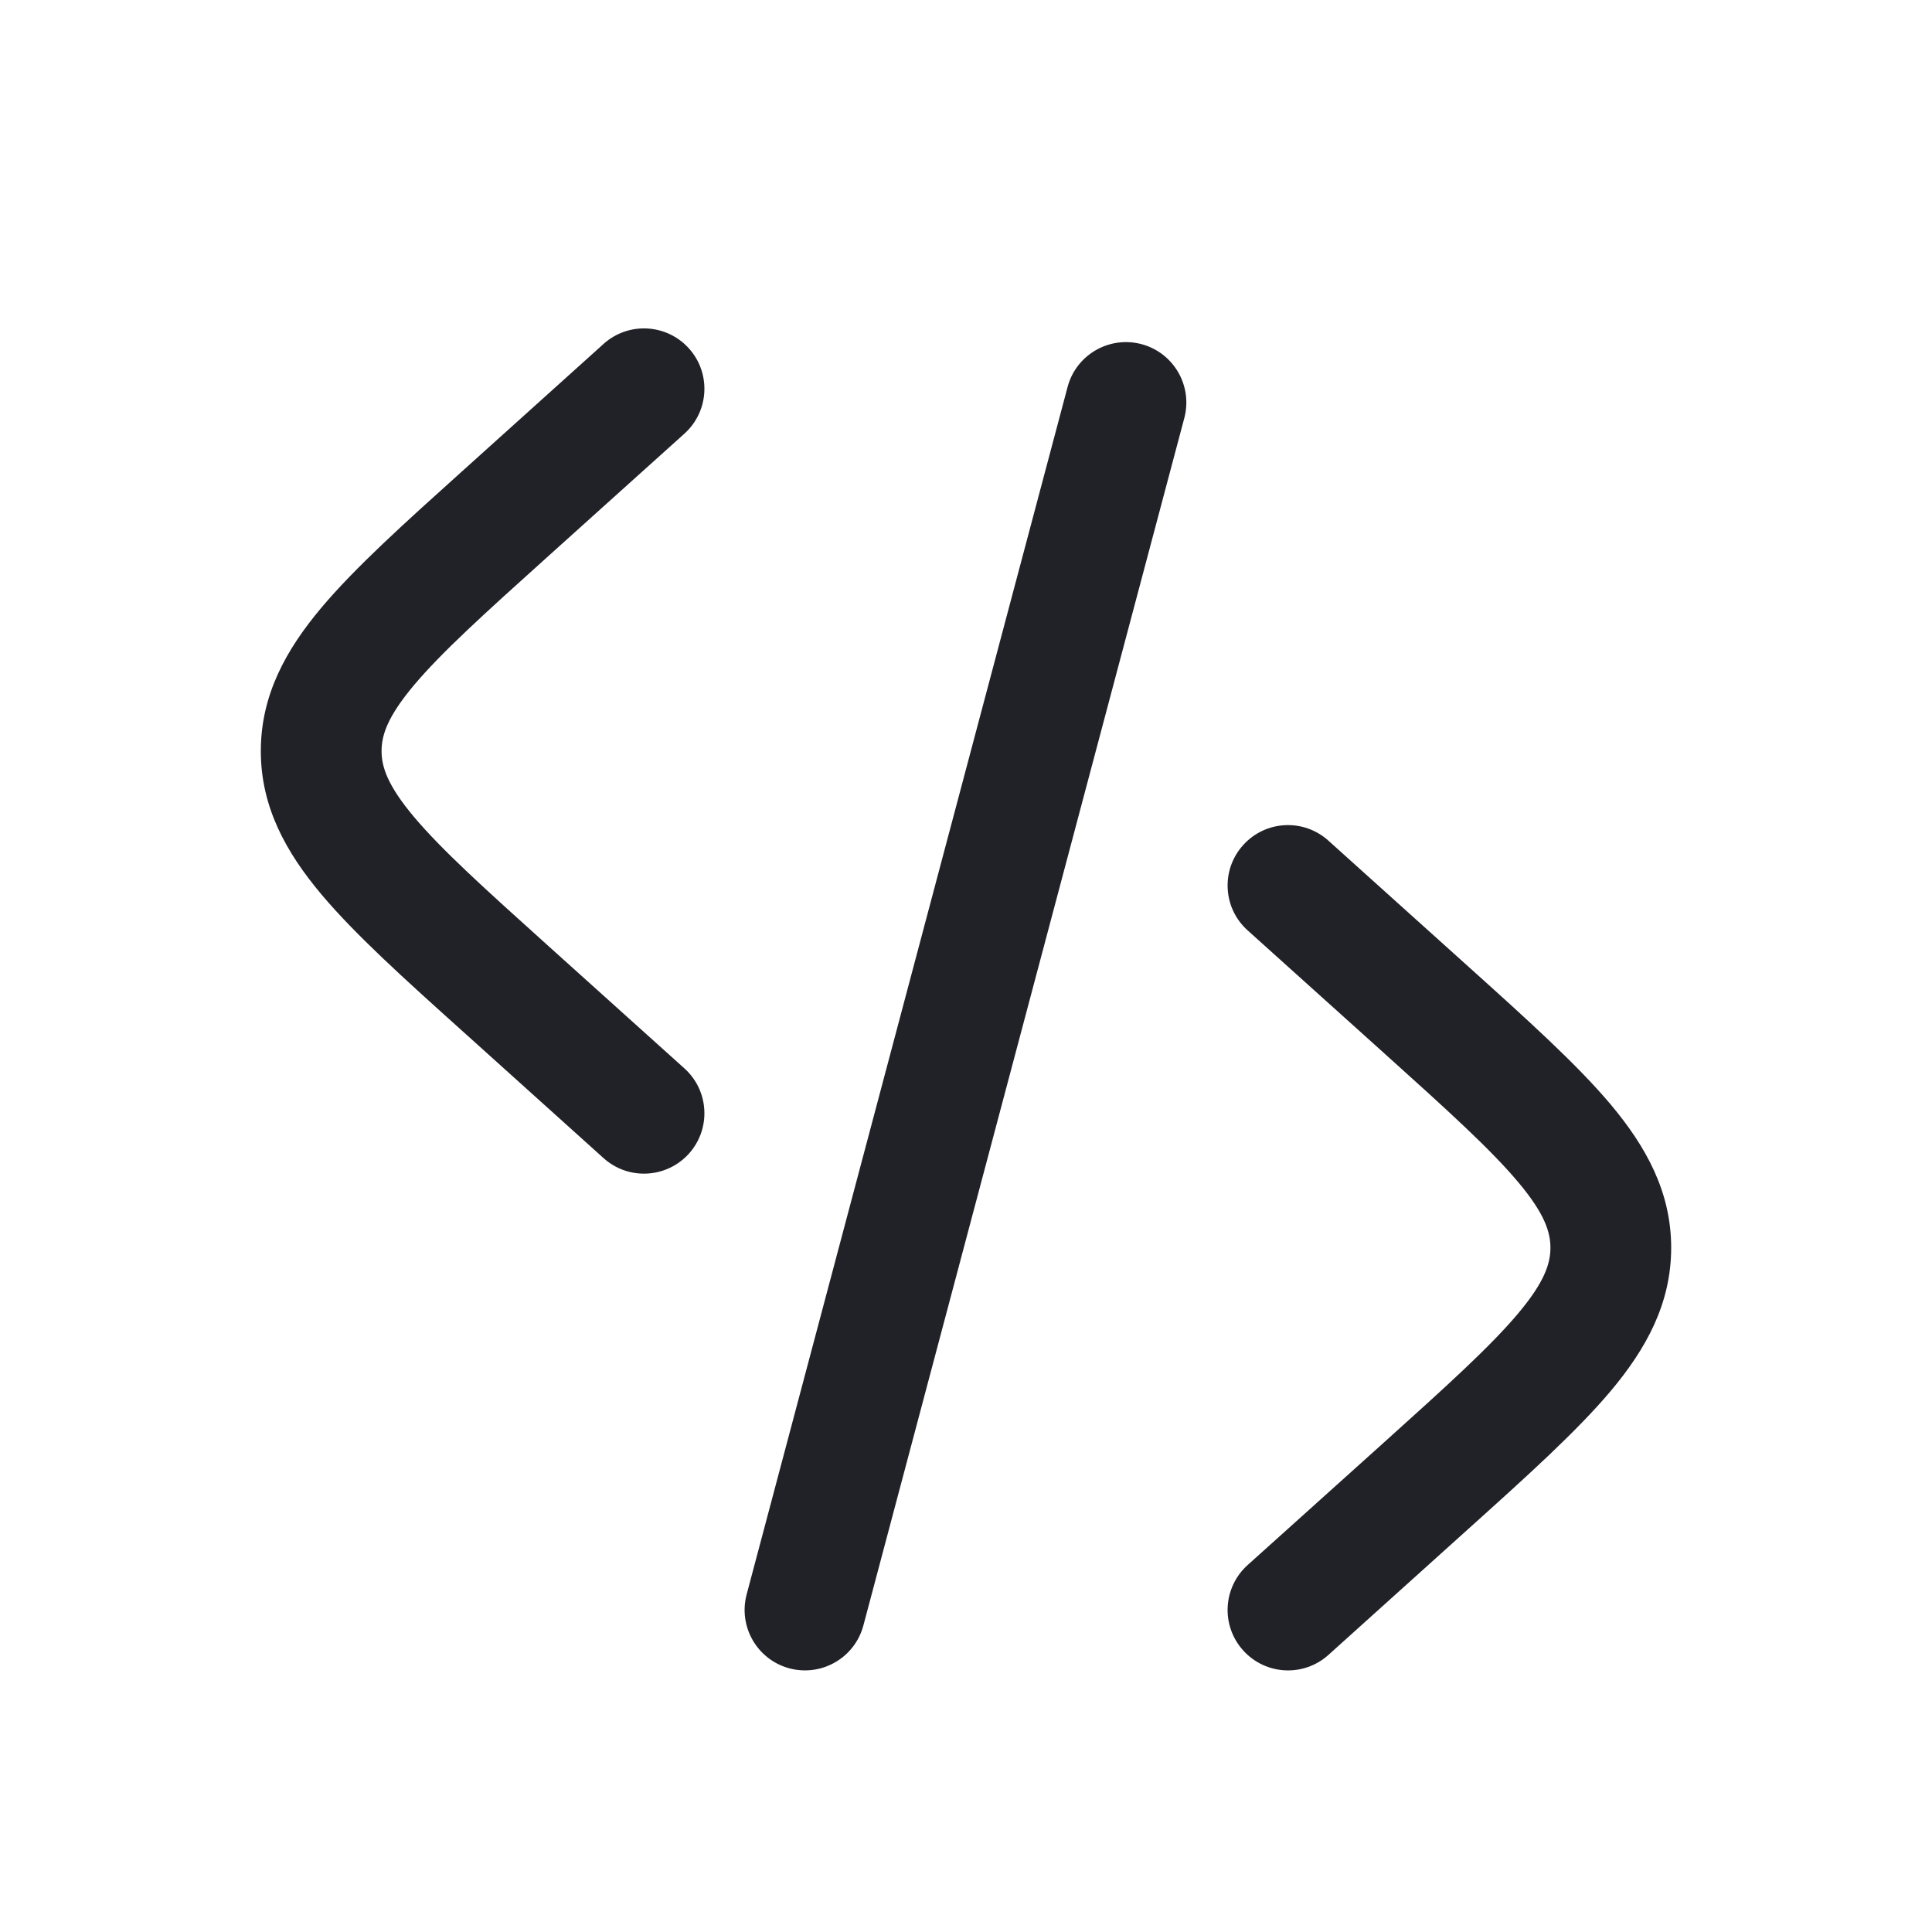
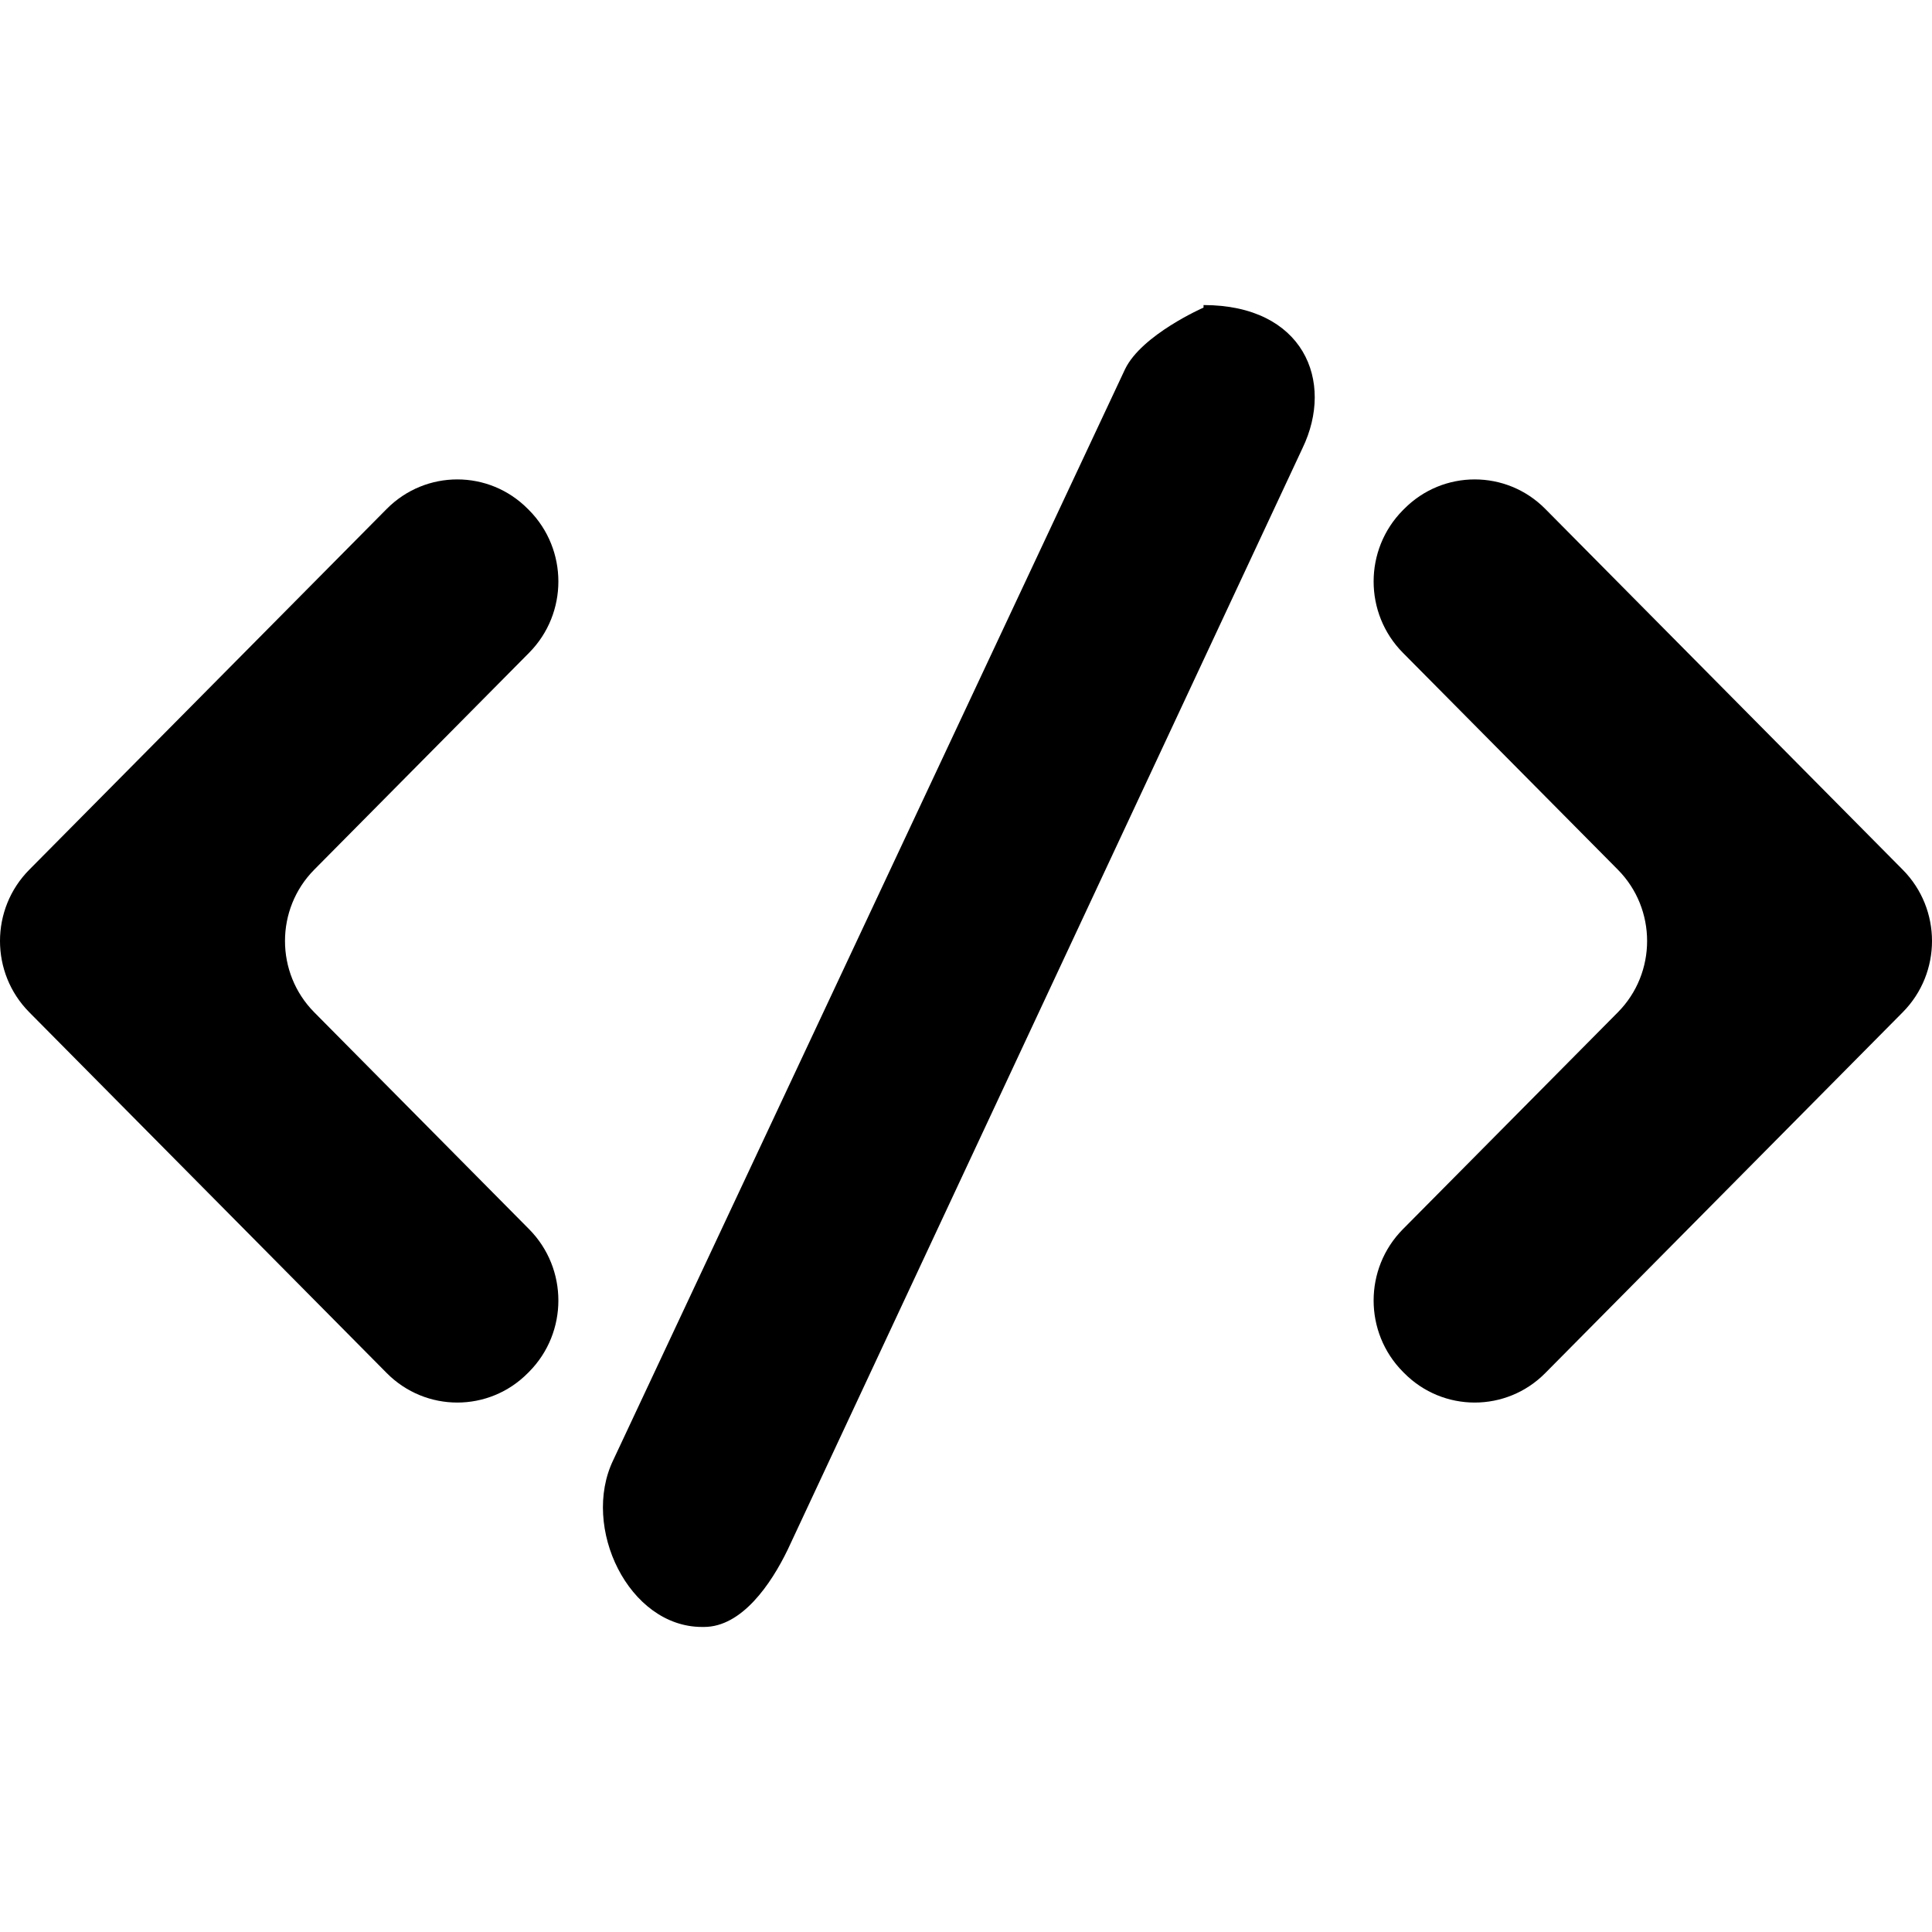
- <svg xmlns="http://www.w3.org/2000/svg" width="800px" height="800px" viewBox="0 0 24 24" fill="none">
-   <path d="M8.502 5.387C8.81 5.11 8.835 4.636 8.558 4.328C8.28 4.02 7.806 3.995 7.498 4.272L5.761 5.836C5.024 6.499 4.414 7.048 3.994 7.547C3.553 8.071 3.24 8.634 3.24 9.33C3.24 10.025 3.553 10.588 3.994 11.112C4.414 11.611 5.024 12.161 5.761 12.823L7.498 14.387C7.806 14.664 8.28 14.639 8.558 14.331C8.835 14.023 8.81 13.549 8.502 13.272L6.805 11.745C6.017 11.036 5.486 10.556 5.142 10.147C4.812 9.754 4.74 9.525 4.74 9.33C4.74 9.134 4.812 8.905 5.142 8.512C5.486 8.103 6.017 7.623 6.805 6.914L8.502 5.387Z" fill="#212128" />
-   <path d="M14.18 4.275C14.58 4.382 14.818 4.792 14.712 5.193L10.725 20.193C10.618 20.593 10.208 20.831 9.807 20.725C9.407 20.618 9.169 20.208 9.275 19.807L13.262 4.807C13.368 4.407 13.779 4.169 14.18 4.275Z" fill="#212128" />
-   <path d="M15.443 10.498C15.72 10.19 16.194 10.165 16.502 10.443L18.239 12.006C18.976 12.669 19.586 13.219 20.006 13.717C20.447 14.242 20.76 14.805 20.76 15.5C20.76 16.195 20.447 16.759 20.006 17.283C19.586 17.781 18.976 18.331 18.239 18.994L16.502 20.558C16.194 20.835 15.72 20.81 15.443 20.502C15.165 20.194 15.19 19.72 15.498 19.442L17.195 17.916C17.983 17.207 18.514 16.726 18.858 16.317C19.188 15.925 19.26 15.695 19.26 15.5C19.26 15.305 19.188 15.075 18.858 14.683C18.514 14.274 17.983 13.793 17.195 13.084L15.498 11.557C15.19 11.28 15.165 10.806 15.443 10.498Z" fill="#212128" />
+ <svg xmlns="http://www.w3.org/2000/svg" width="800px" height="800px" viewBox="0 -3 19 19" version="1.1">
+   <defs>
+ 
+ </defs>
+   <g id="Page-1" stroke="none" stroke-width="1" fill="none" fill-rule="evenodd">
+     <g id="Dribbble-Light-Preview" transform="translate(-180, -3283)" fill="#000000">
+       <g id="icons" transform="translate(56, 160)">
+         <path d="M129.204,3126.419 C129.587,3126.032 129.587,3125.405 129.204,3125.018 L129.191,3125.005 C128.808,3124.618 128.187,3124.618 127.803,3125.005 L124.288,3128.553 C123.904,3128.94 123.904,3129.568 124.288,3129.955 L127.803,3133.503 C128.187,3133.89 128.808,3133.89 129.191,3133.503 L129.204,3133.49 C129.587,3133.103 129.587,3132.476 129.204,3132.089 L127.09,3129.955 C126.707,3129.568 126.707,3128.94 127.09,3128.553 L129.204,3126.419 Z M142.712,3128.553 L139.197,3125.005 C138.814,3124.618 138.192,3124.618 137.809,3125.005 L137.796,3125.018 C137.413,3125.405 137.413,3126.032 137.796,3126.419 L139.911,3128.553 C140.294,3128.94 140.294,3129.568 139.911,3129.955 L137.796,3132.089 C137.413,3132.476 137.413,3133.103 137.796,3133.49 L137.809,3133.503 C138.192,3133.89 138.814,3133.89 139.197,3133.503 L142.712,3129.955 C143.096,3129.568 143.096,3128.94 142.712,3128.553 L142.712,3128.553 Z M136.809,3124.408 L131.747,3135.239 C131.583,3135.579 131.295,3136 130.924,3136 L130.904,3136 C130.183,3136 129.712,3135.02 130.031,3134.359 L135.064,3123.631 C135.228,3123.291 135.836,3123.025 135.836,3123.025 L135.836,3123 C136.818,3123 137.128,3123.747 136.809,3124.408 L136.809,3124.408 Z" id="code-[#1115]">
+ 
+ </path>
+       </g>
+     </g>
+   </g>
</svg>
